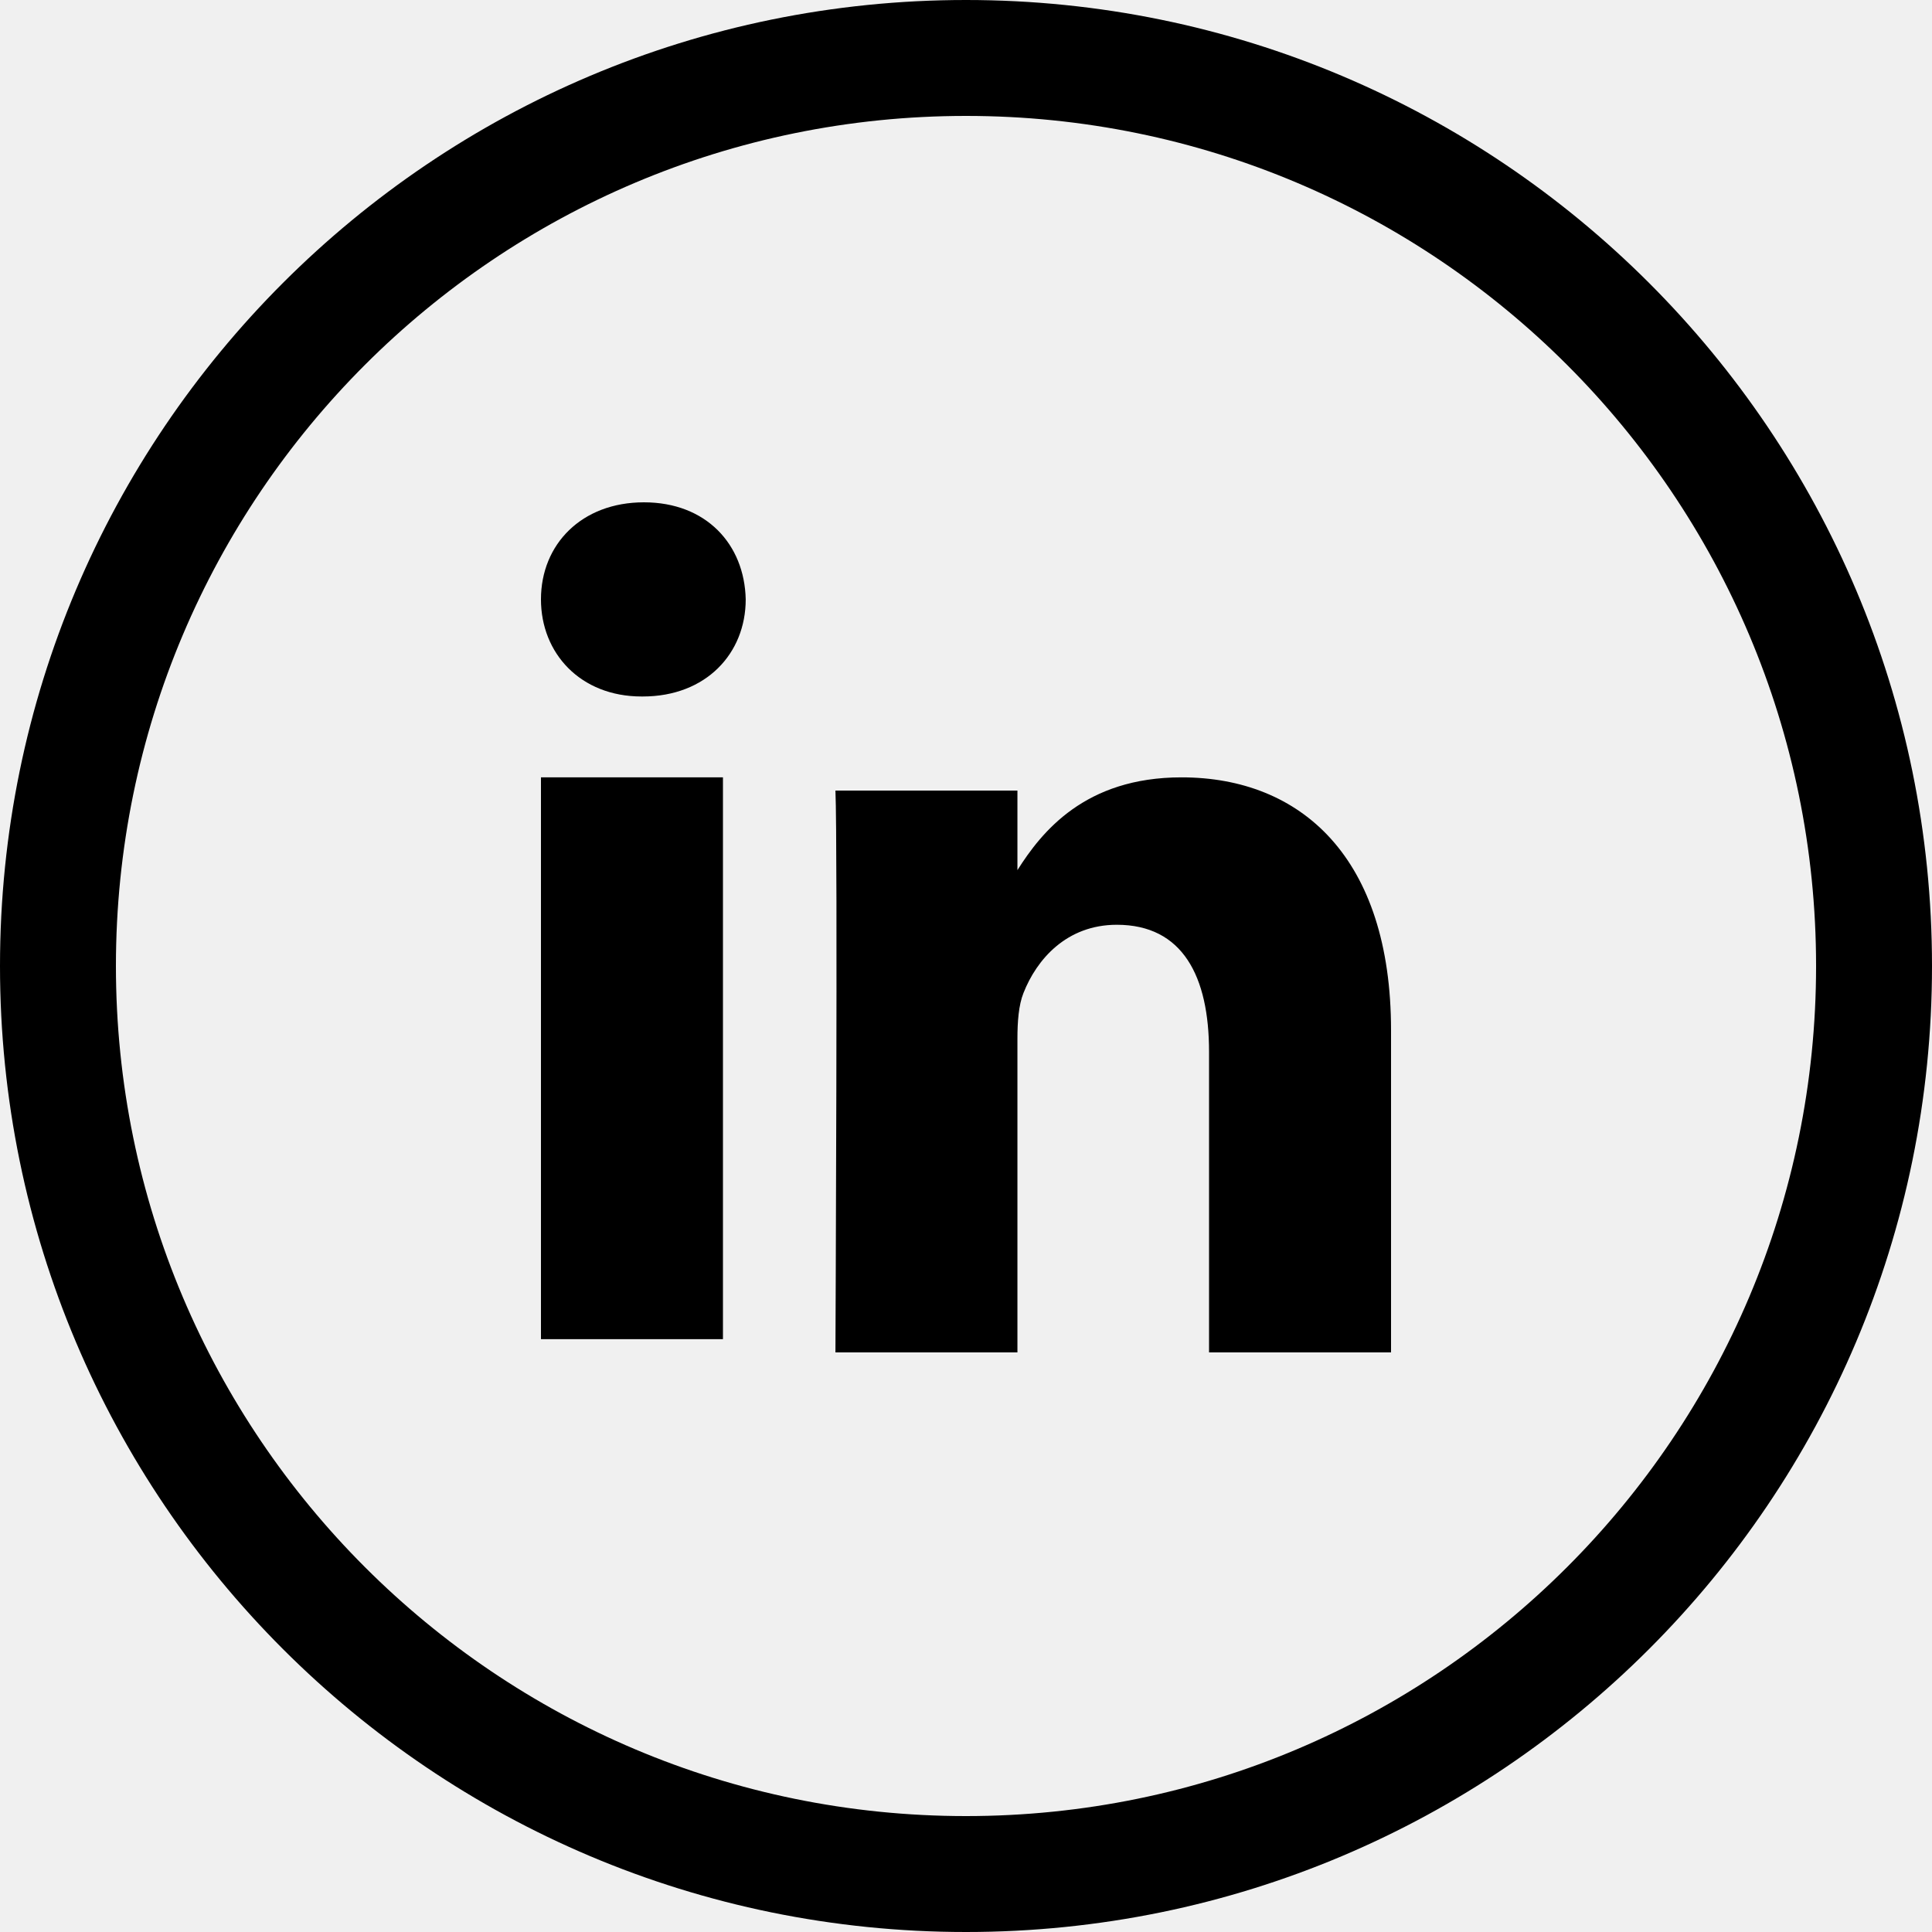
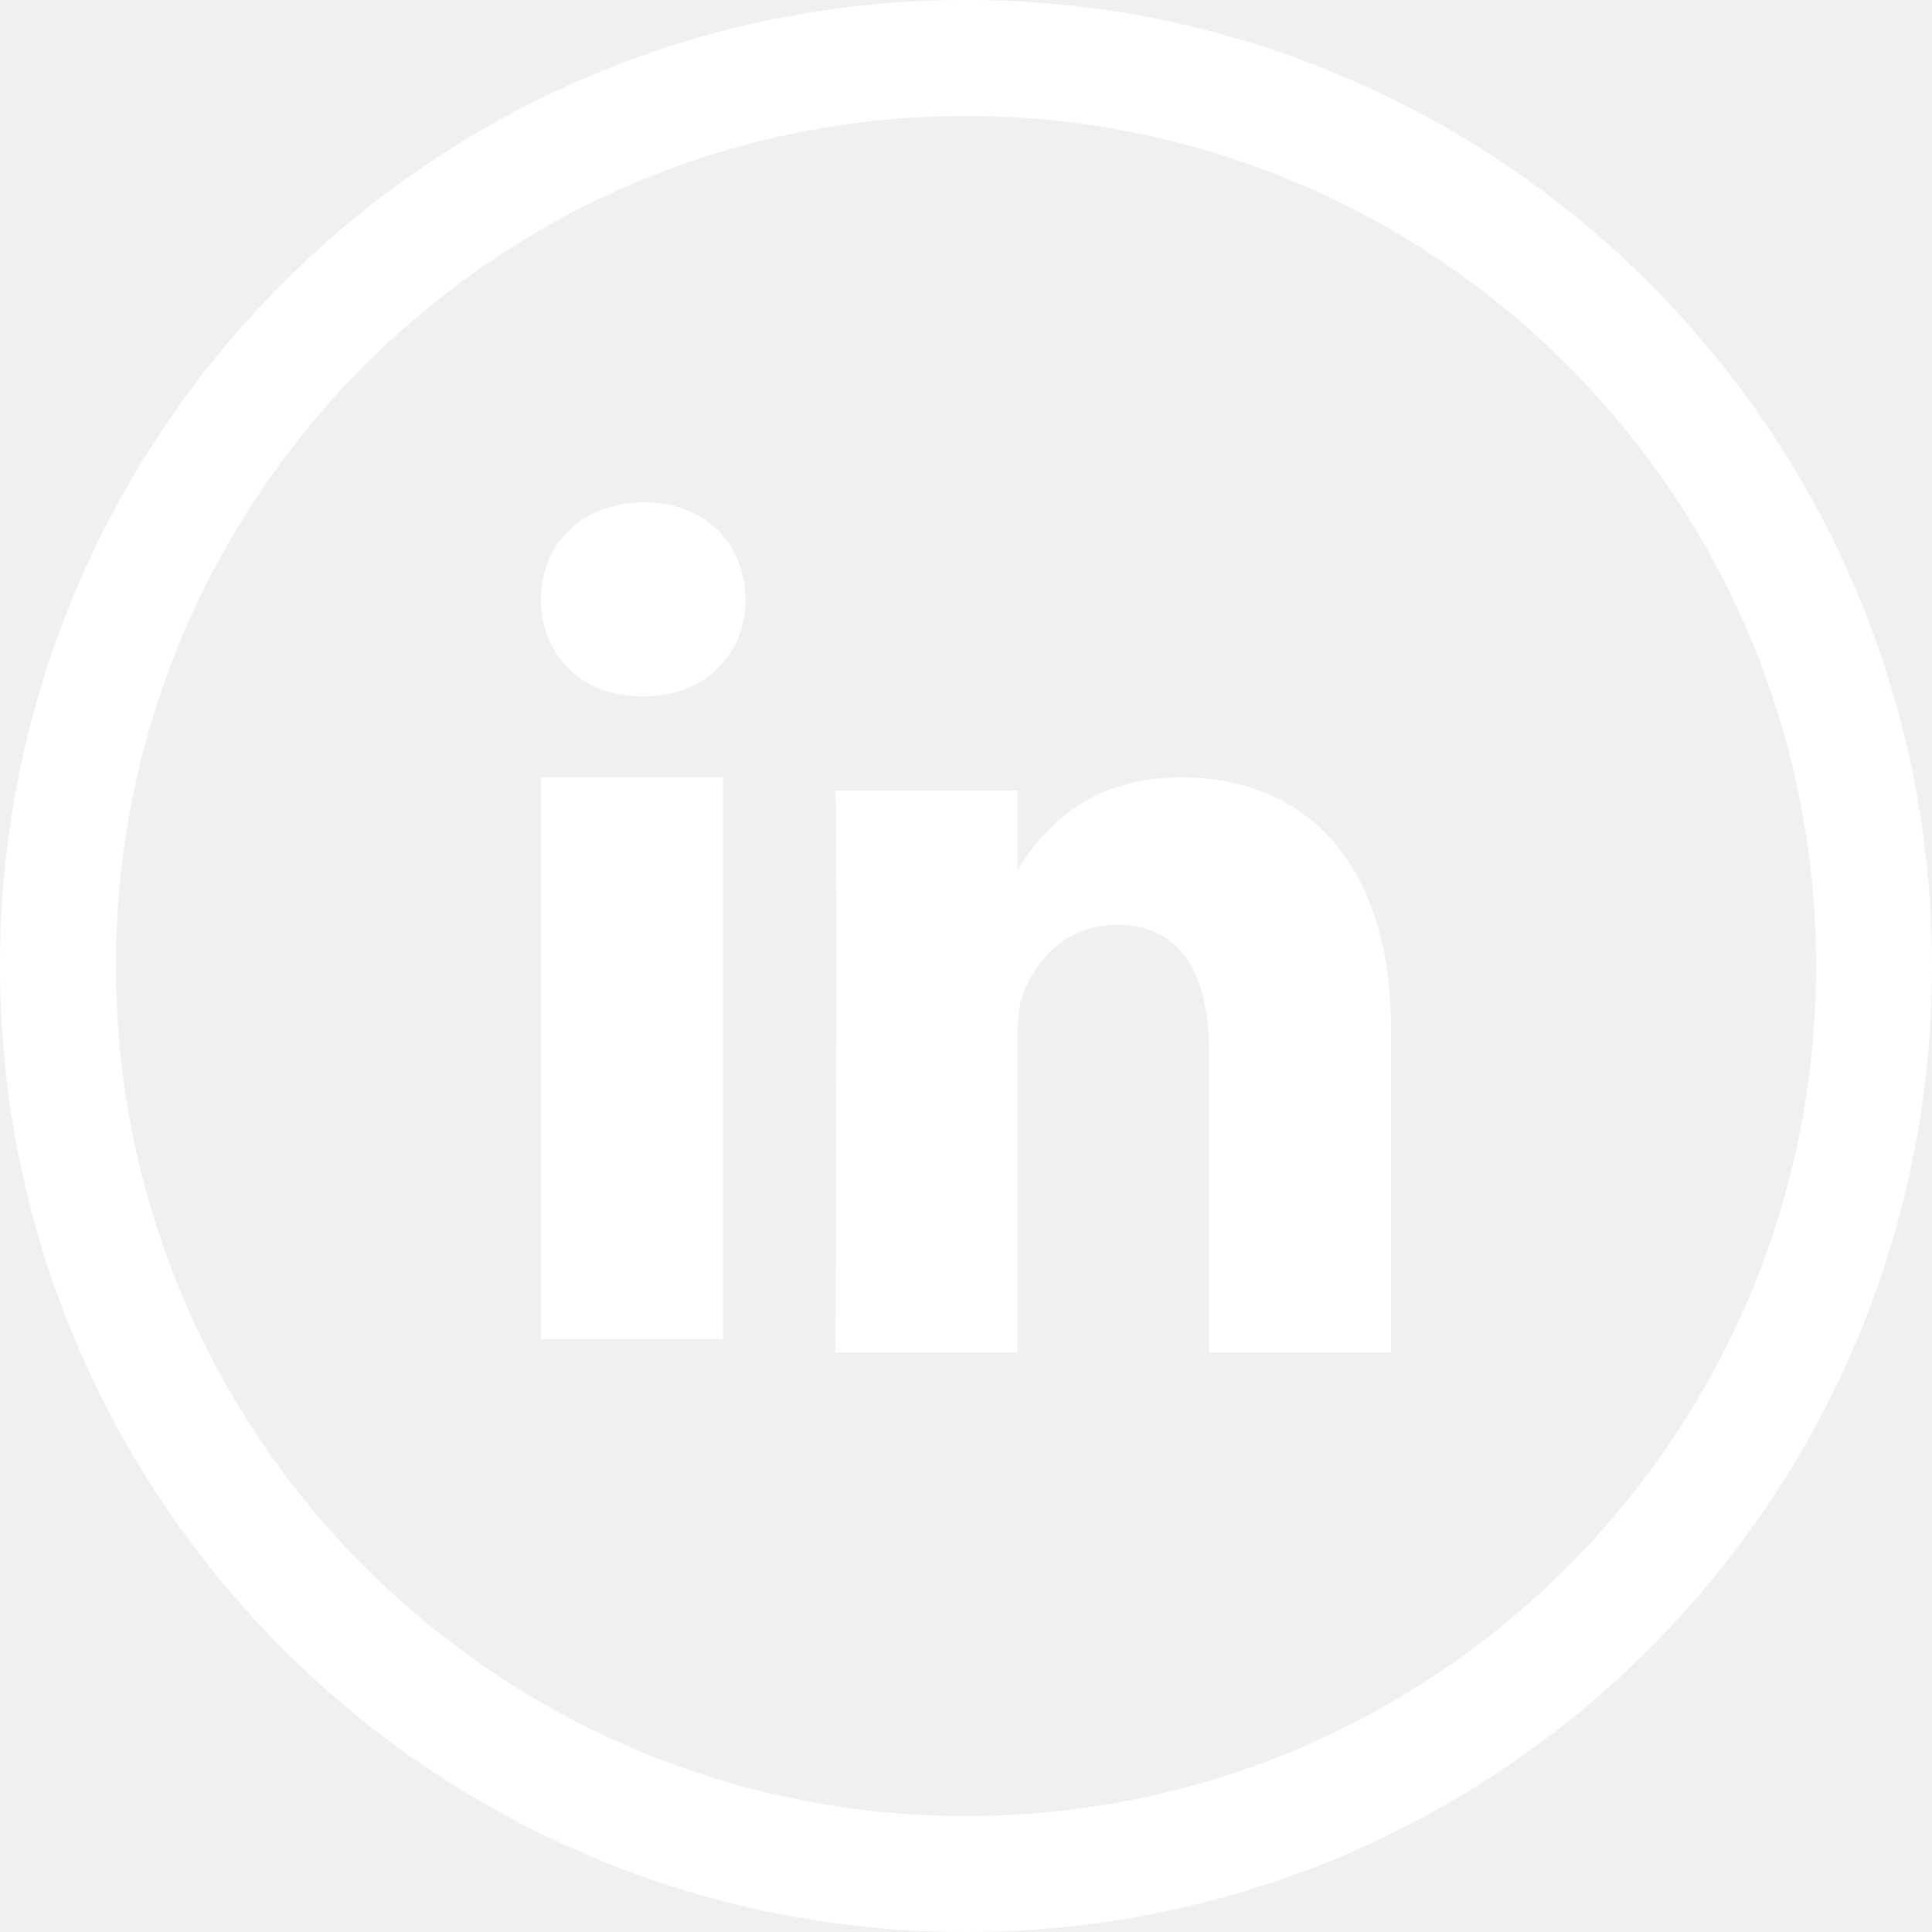
- <svg xmlns="http://www.w3.org/2000/svg" height="50px" version="1.1" viewBox="0 0 50 50" width="50px">
-   <defs />
-   <g fill="none" fill-rule="evenodd" id="Page-1" stroke="none" stroke-width="1">
-     <g fill="#000000" id="LinkedIn">
-       <path d="M25,50 C38.807,50 50,38.807 50,25 C50,11.193 38.807,0 25,0 C11.193,0 0,11.193 0,25 C0,38.807 11.193,50 25,50 Z M25,47 C37.15,47 47,37.15 47,25 C47,12.85 37.15,3 25,3 C12.85,3 3,12.85 3,25 C3,37.15 12.85,47 25,47 Z M14,20.118 L14,34.658 L18.71,34.658 L18.71,20.118 L14,20.118 Z M16.665,13 C15.053,13 14,14.086 14,15.512 C14,16.908 15.022,18.025 16.604,18.025 L16.634,18.025 C18.276,18.025 19.299,16.908 19.299,15.512 C19.268,14.086 18.276,13 16.665,13 Z M30.577,20.118 C28.076,20.118 26.957,21.529 26.331,22.519 L26.331,20.46 L21.621,20.46 C21.683,21.824 21.621,35 21.621,35 L26.331,35 L26.331,26.88 C26.331,26.445 26.362,26.012 26.487,25.7 C26.827,24.832 27.602,23.933 28.903,23.933 C30.608,23.933 31.29,25.267 31.29,27.221 L31.29,35 L36,35 L36,26.663 C36,22.197 33.676,20.118 30.577,20.118 Z M30.577,20.118" id="Oval-1" />
-     </g>
-   </g>
+ <svg xmlns="http://www.w3.org/2000/svg" width="50" height="50" viewBox="0 0 50 50" fill="none">
+   <path fill-rule="evenodd" clip-rule="evenodd" d="M25 50C38.807 50 50 38.807 50 25C50 11.193 38.807 0 25 0C11.193 0 0 11.193 0 25C0 38.807 11.193 50 25 50ZM25 47C37.15 47 47 37.15 47 25C47 12.85 37.15 3 25 3C12.85 3 3 12.85 3 25C3 37.15 12.85 47 25 47ZM14 20.118V34.658H18.71V20.118H14ZM16.665 13C15.053 13 14 14.086 14 15.511C14 16.908 15.022 18.025 16.604 18.025H16.634C18.276 18.025 19.299 16.908 19.299 15.511C19.268 14.086 18.276 13 16.665 13ZM30.577 20.118C28.076 20.118 26.957 21.529 26.331 22.519V20.46H21.621C21.683 21.824 21.621 35 21.621 35H26.331V26.88C26.331 26.445 26.362 26.012 26.486 25.7C26.827 24.832 27.602 23.933 28.903 23.933C30.608 23.933 31.29 25.267 31.29 27.221V35H36L36 26.663C36 22.197 33.676 20.118 30.577 20.118Z" fill="white" />
</svg>
